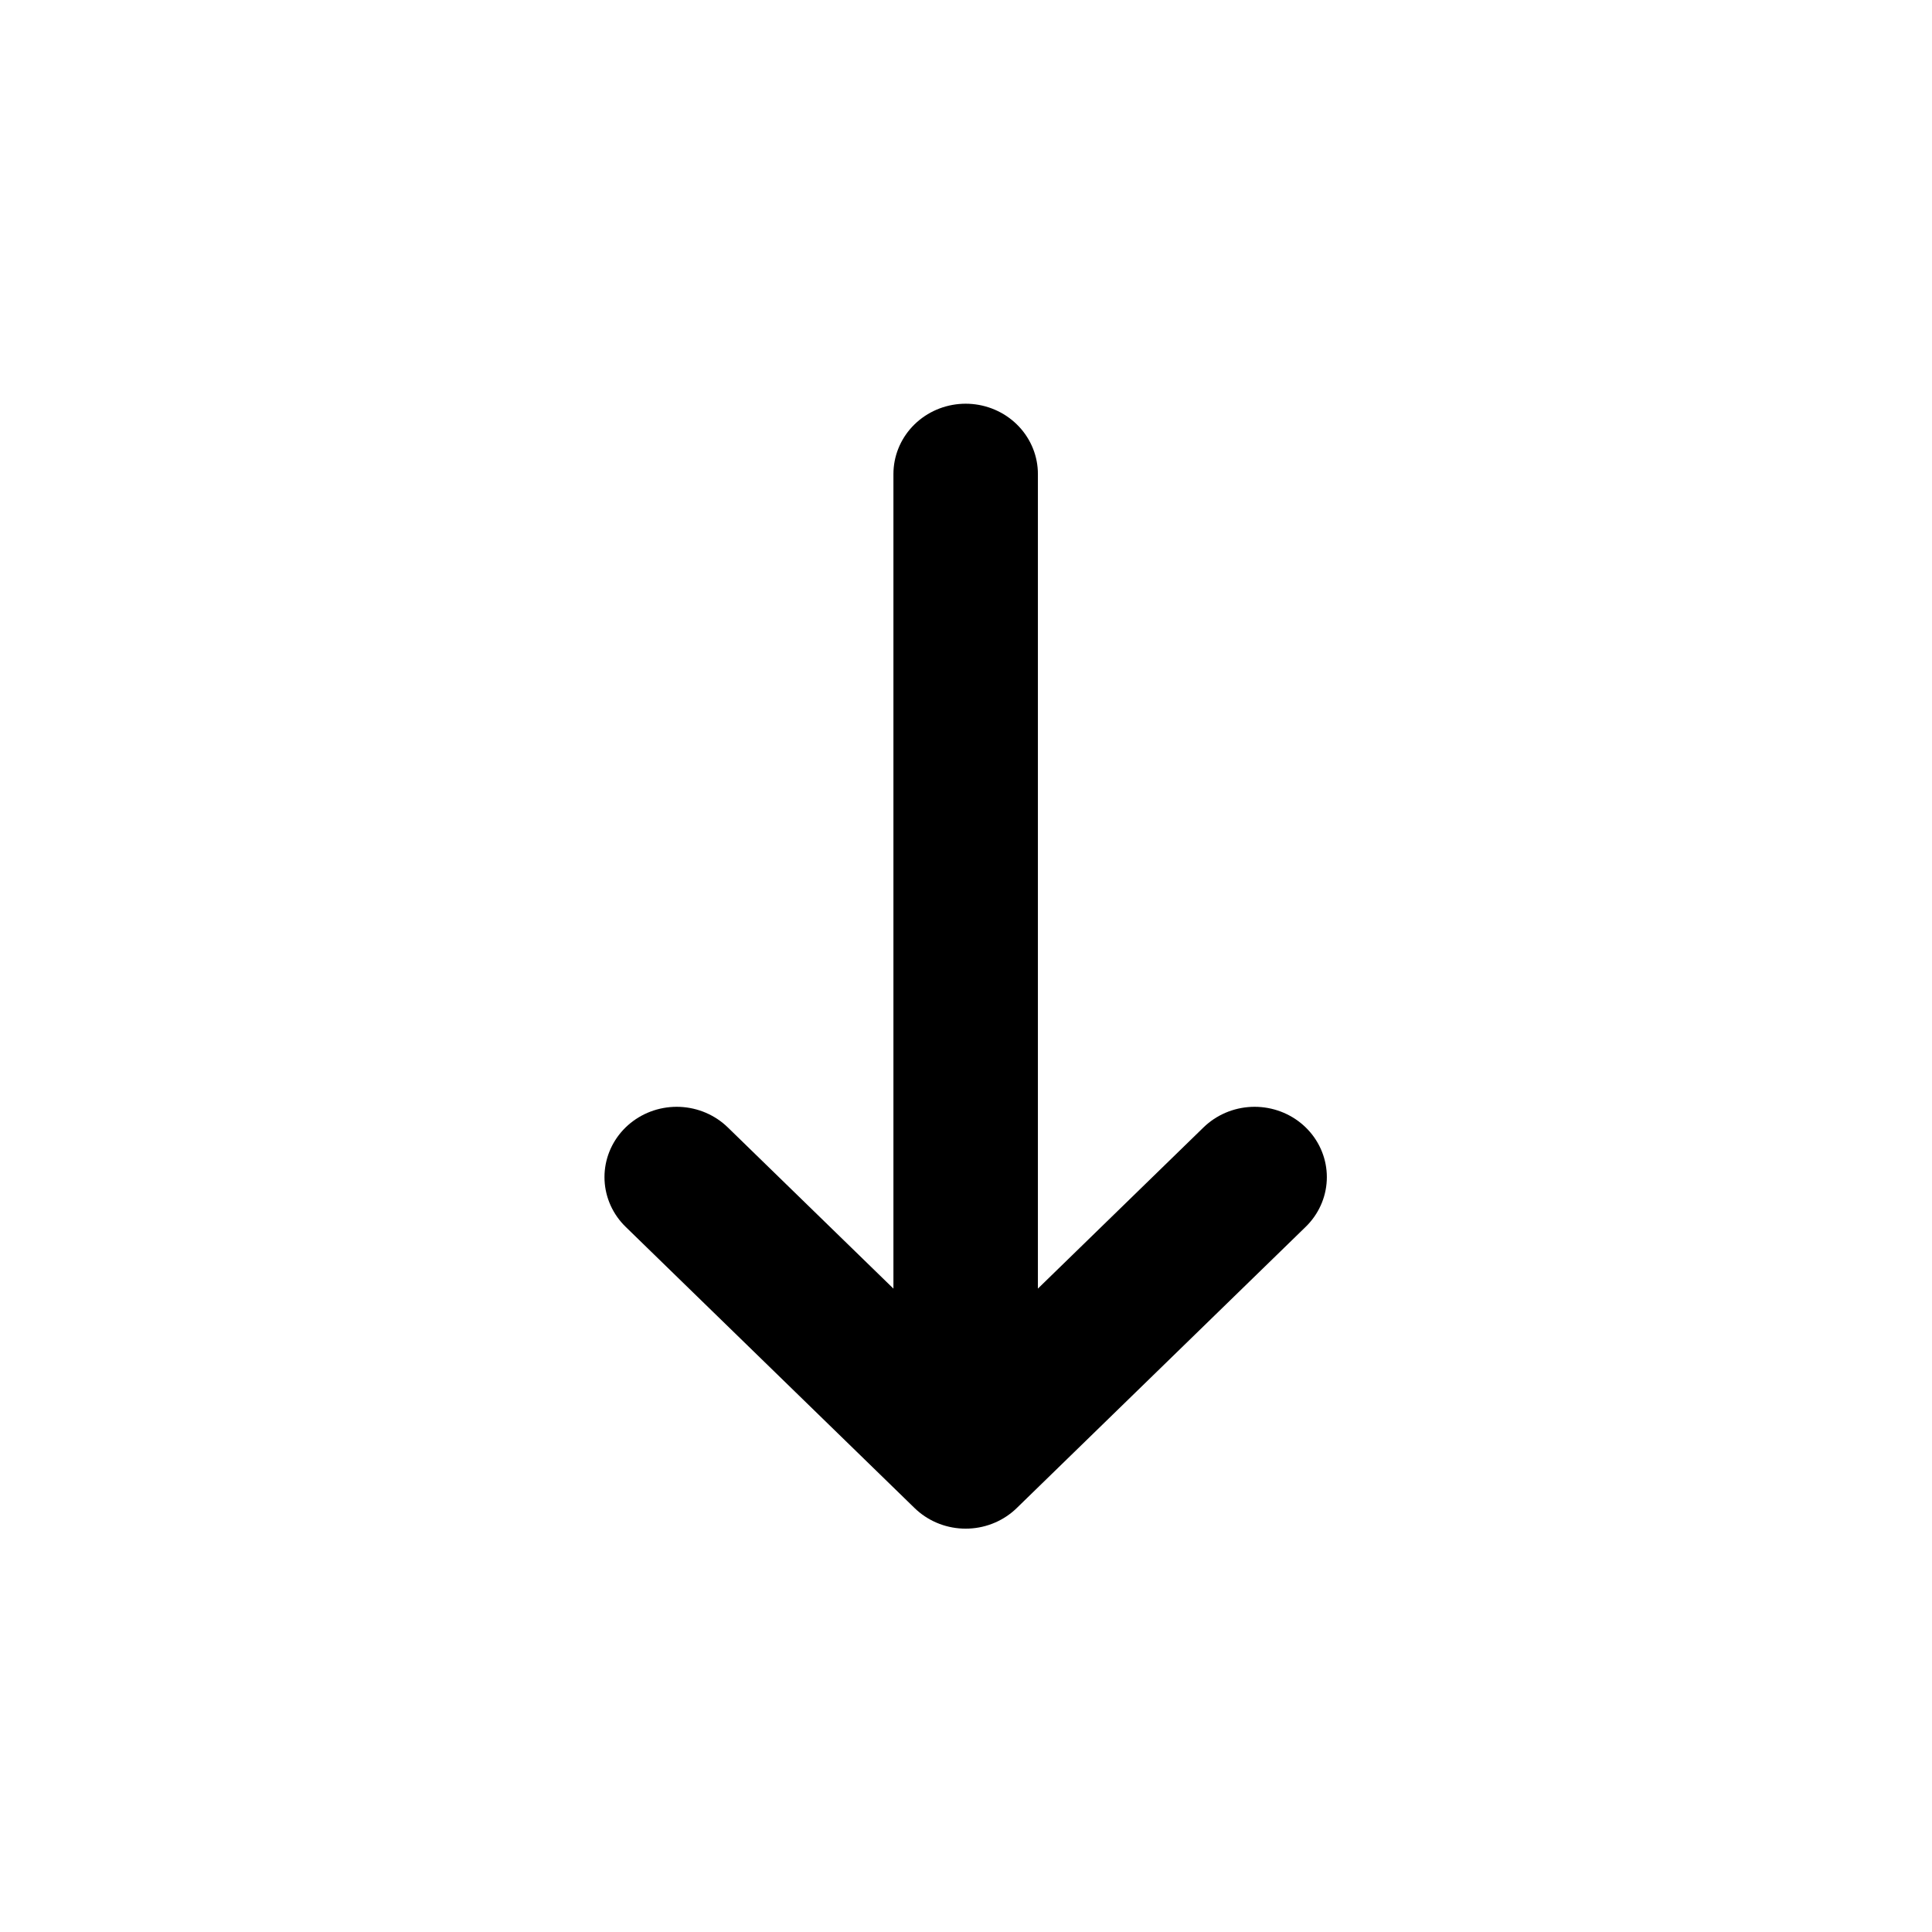
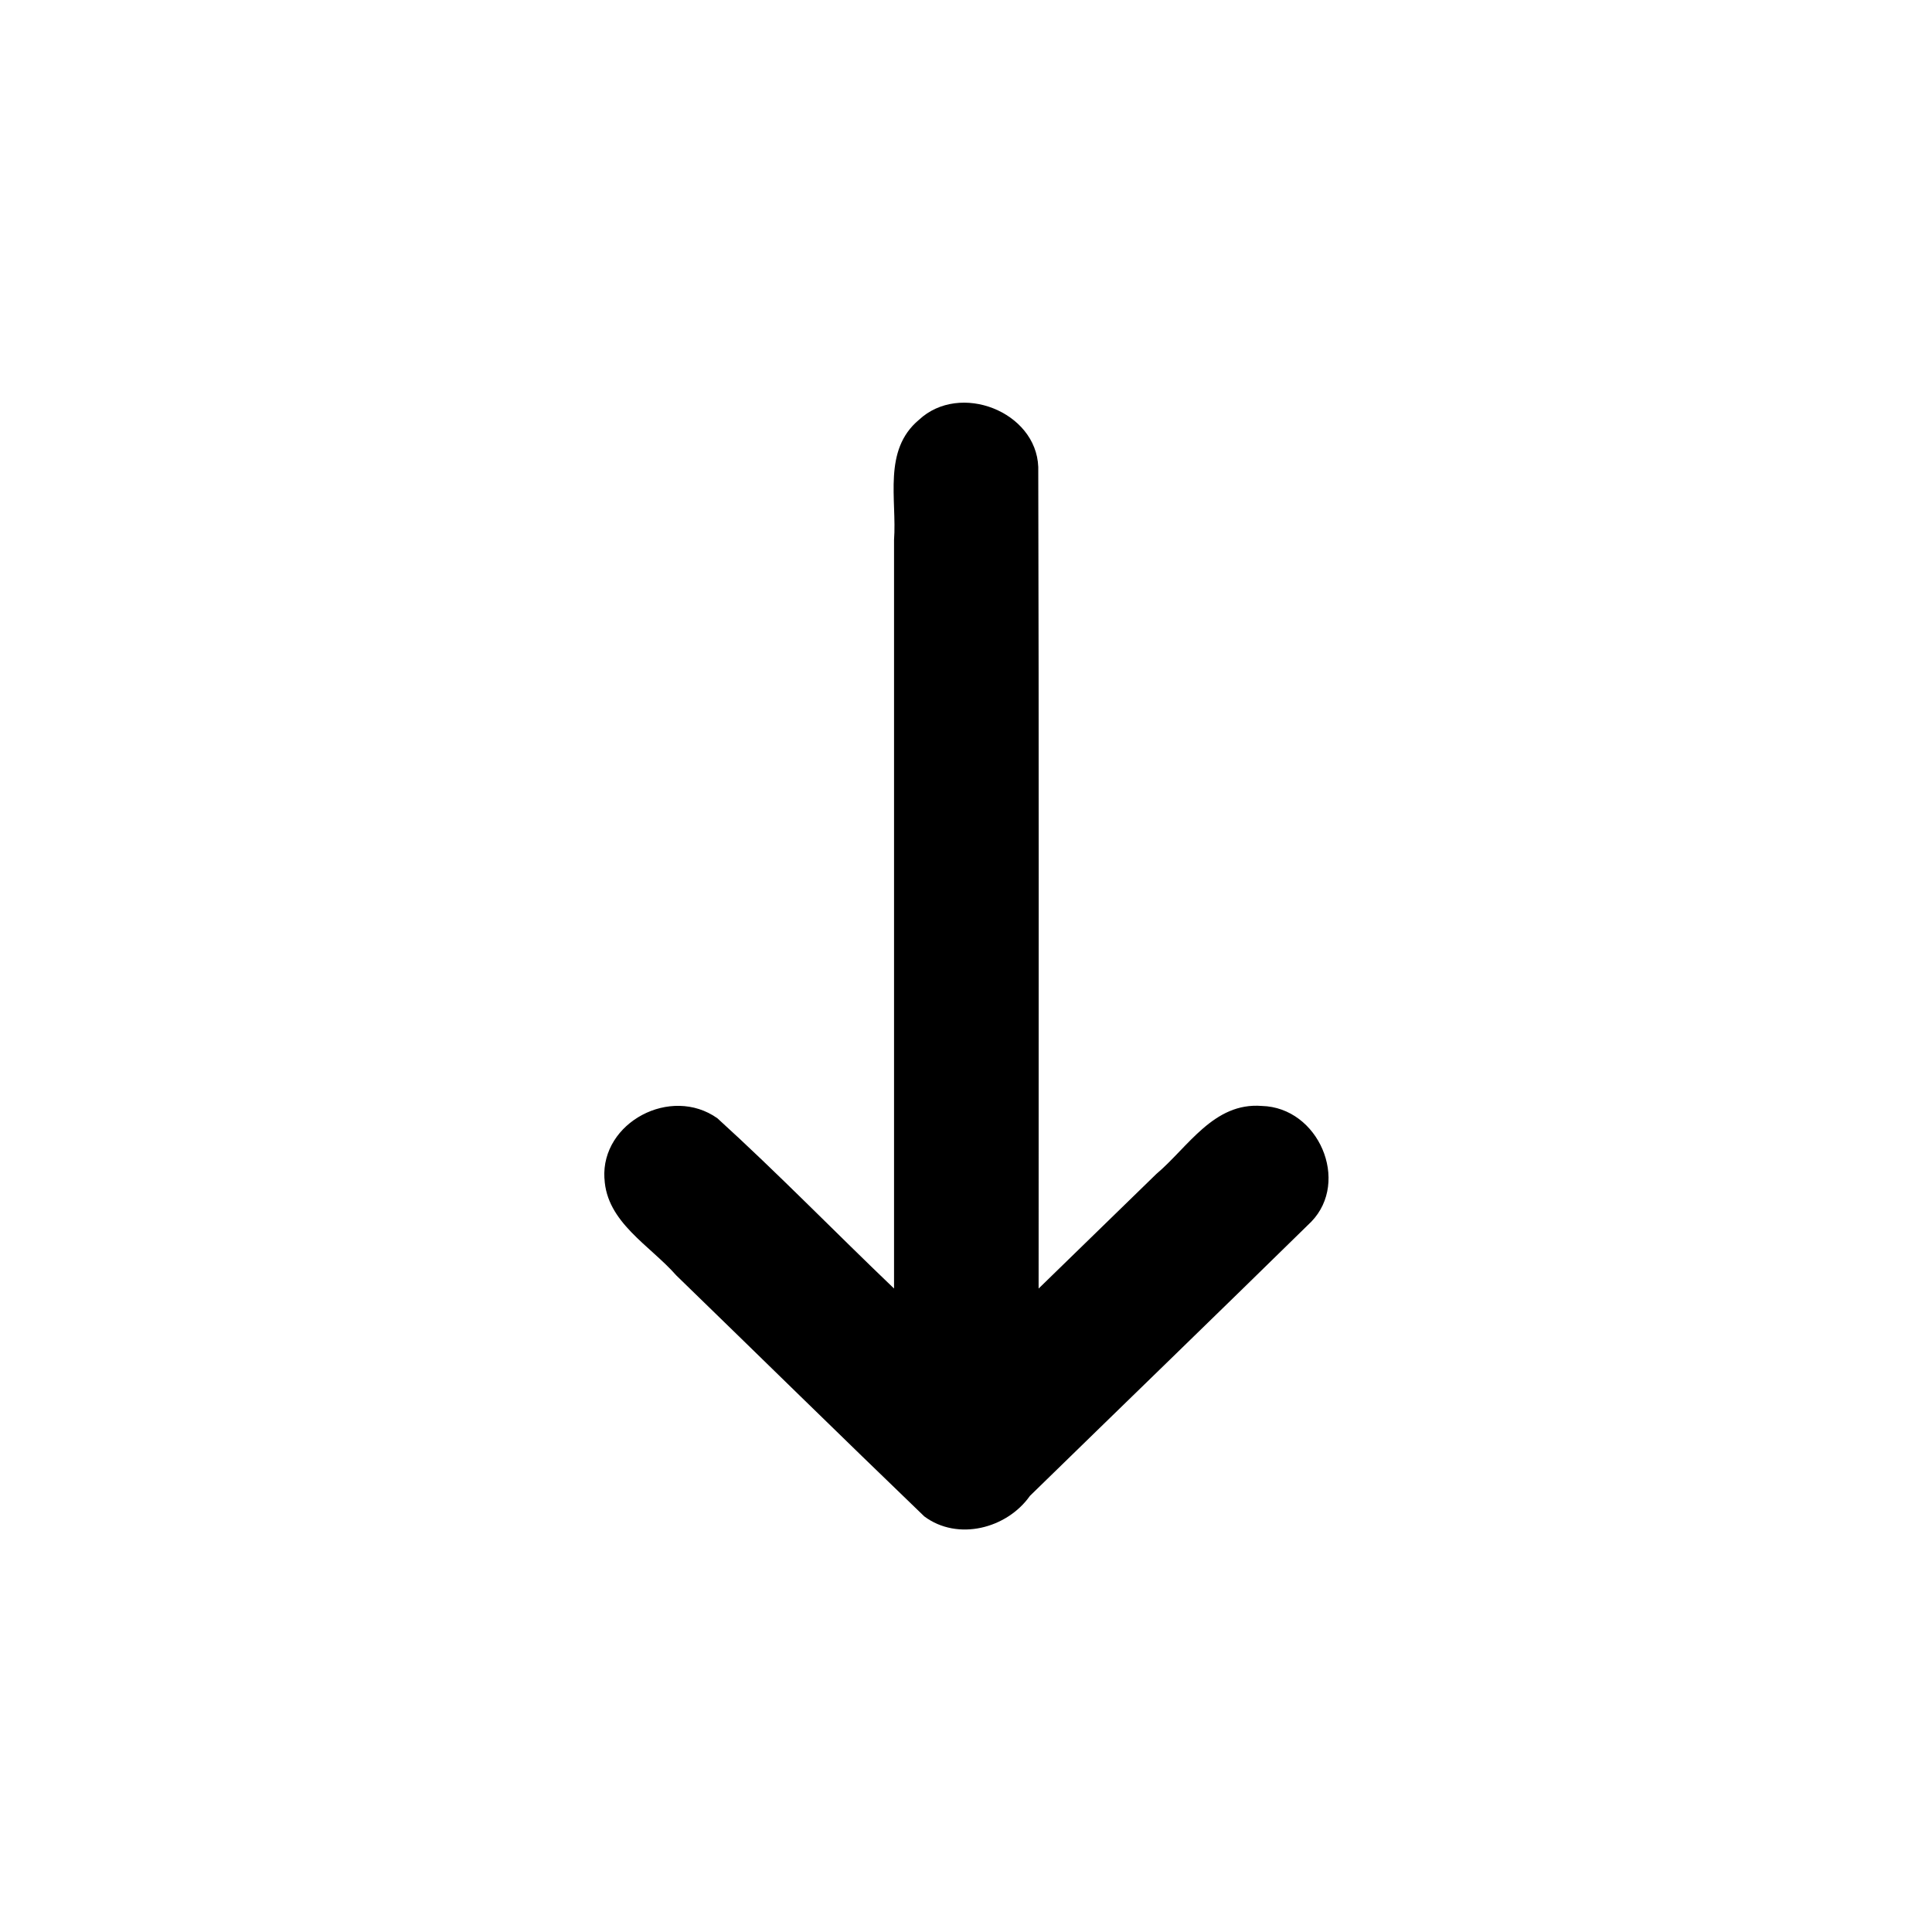
<svg xmlns="http://www.w3.org/2000/svg" height="48" width="48" version="1.1" viewBox="0 0 48 48">
  <g transform="matrix(.89735 0 0 .8734 2.4552 -874.2)">
    <g transform="matrix(0,-1,1,0,-1004.4,1052.4)">
-       <path stroke-linejoin="round" d="m10 1028.4h28m-20-8-8 8 8 8" stroke="#000000" stroke-linecap="round" stroke-width="4" fill="none" />
+       <path style="color-rendering:auto;text-decoration-color:#000000;color:#000000;shape-rendering:auto;solid-color:#000000;text-decoration-line:none;fill:#000000;mix-blend-mode:normal;block-progression:tb;text-indent:0;image-rendering:auto;white-space:normal;text-decoration-style:solid;isolation:auto;text-transform:none" d="m17.961 1018.4c-1.247 0.056-1.898 1.254-2.757 1.988-2.283 2.29-4.584 4.569-6.855 6.866-0.713 0.93-0.342 2.292 0.583 2.925 2.602 2.596 5.192 5.203 7.801 7.792 1.146 1.077 3.249 0.201 3.291-1.372 0.108-1.332-1.173-2.041-1.937-2.922-1.086-1.086-2.171-2.171-3.257-3.257 7.79 0 15.581 0.01 23.372-0.01 1.572-0.057 2.428-2.169 1.339-3.304-0.865-1.006-2.261-0.607-3.418-0.689h-21.292c1.607-1.637 3.279-3.216 4.843-4.891 0.938-1.289-0.116-3.221-1.71-3.128z" />
    </g>
  </g>
</svg>
